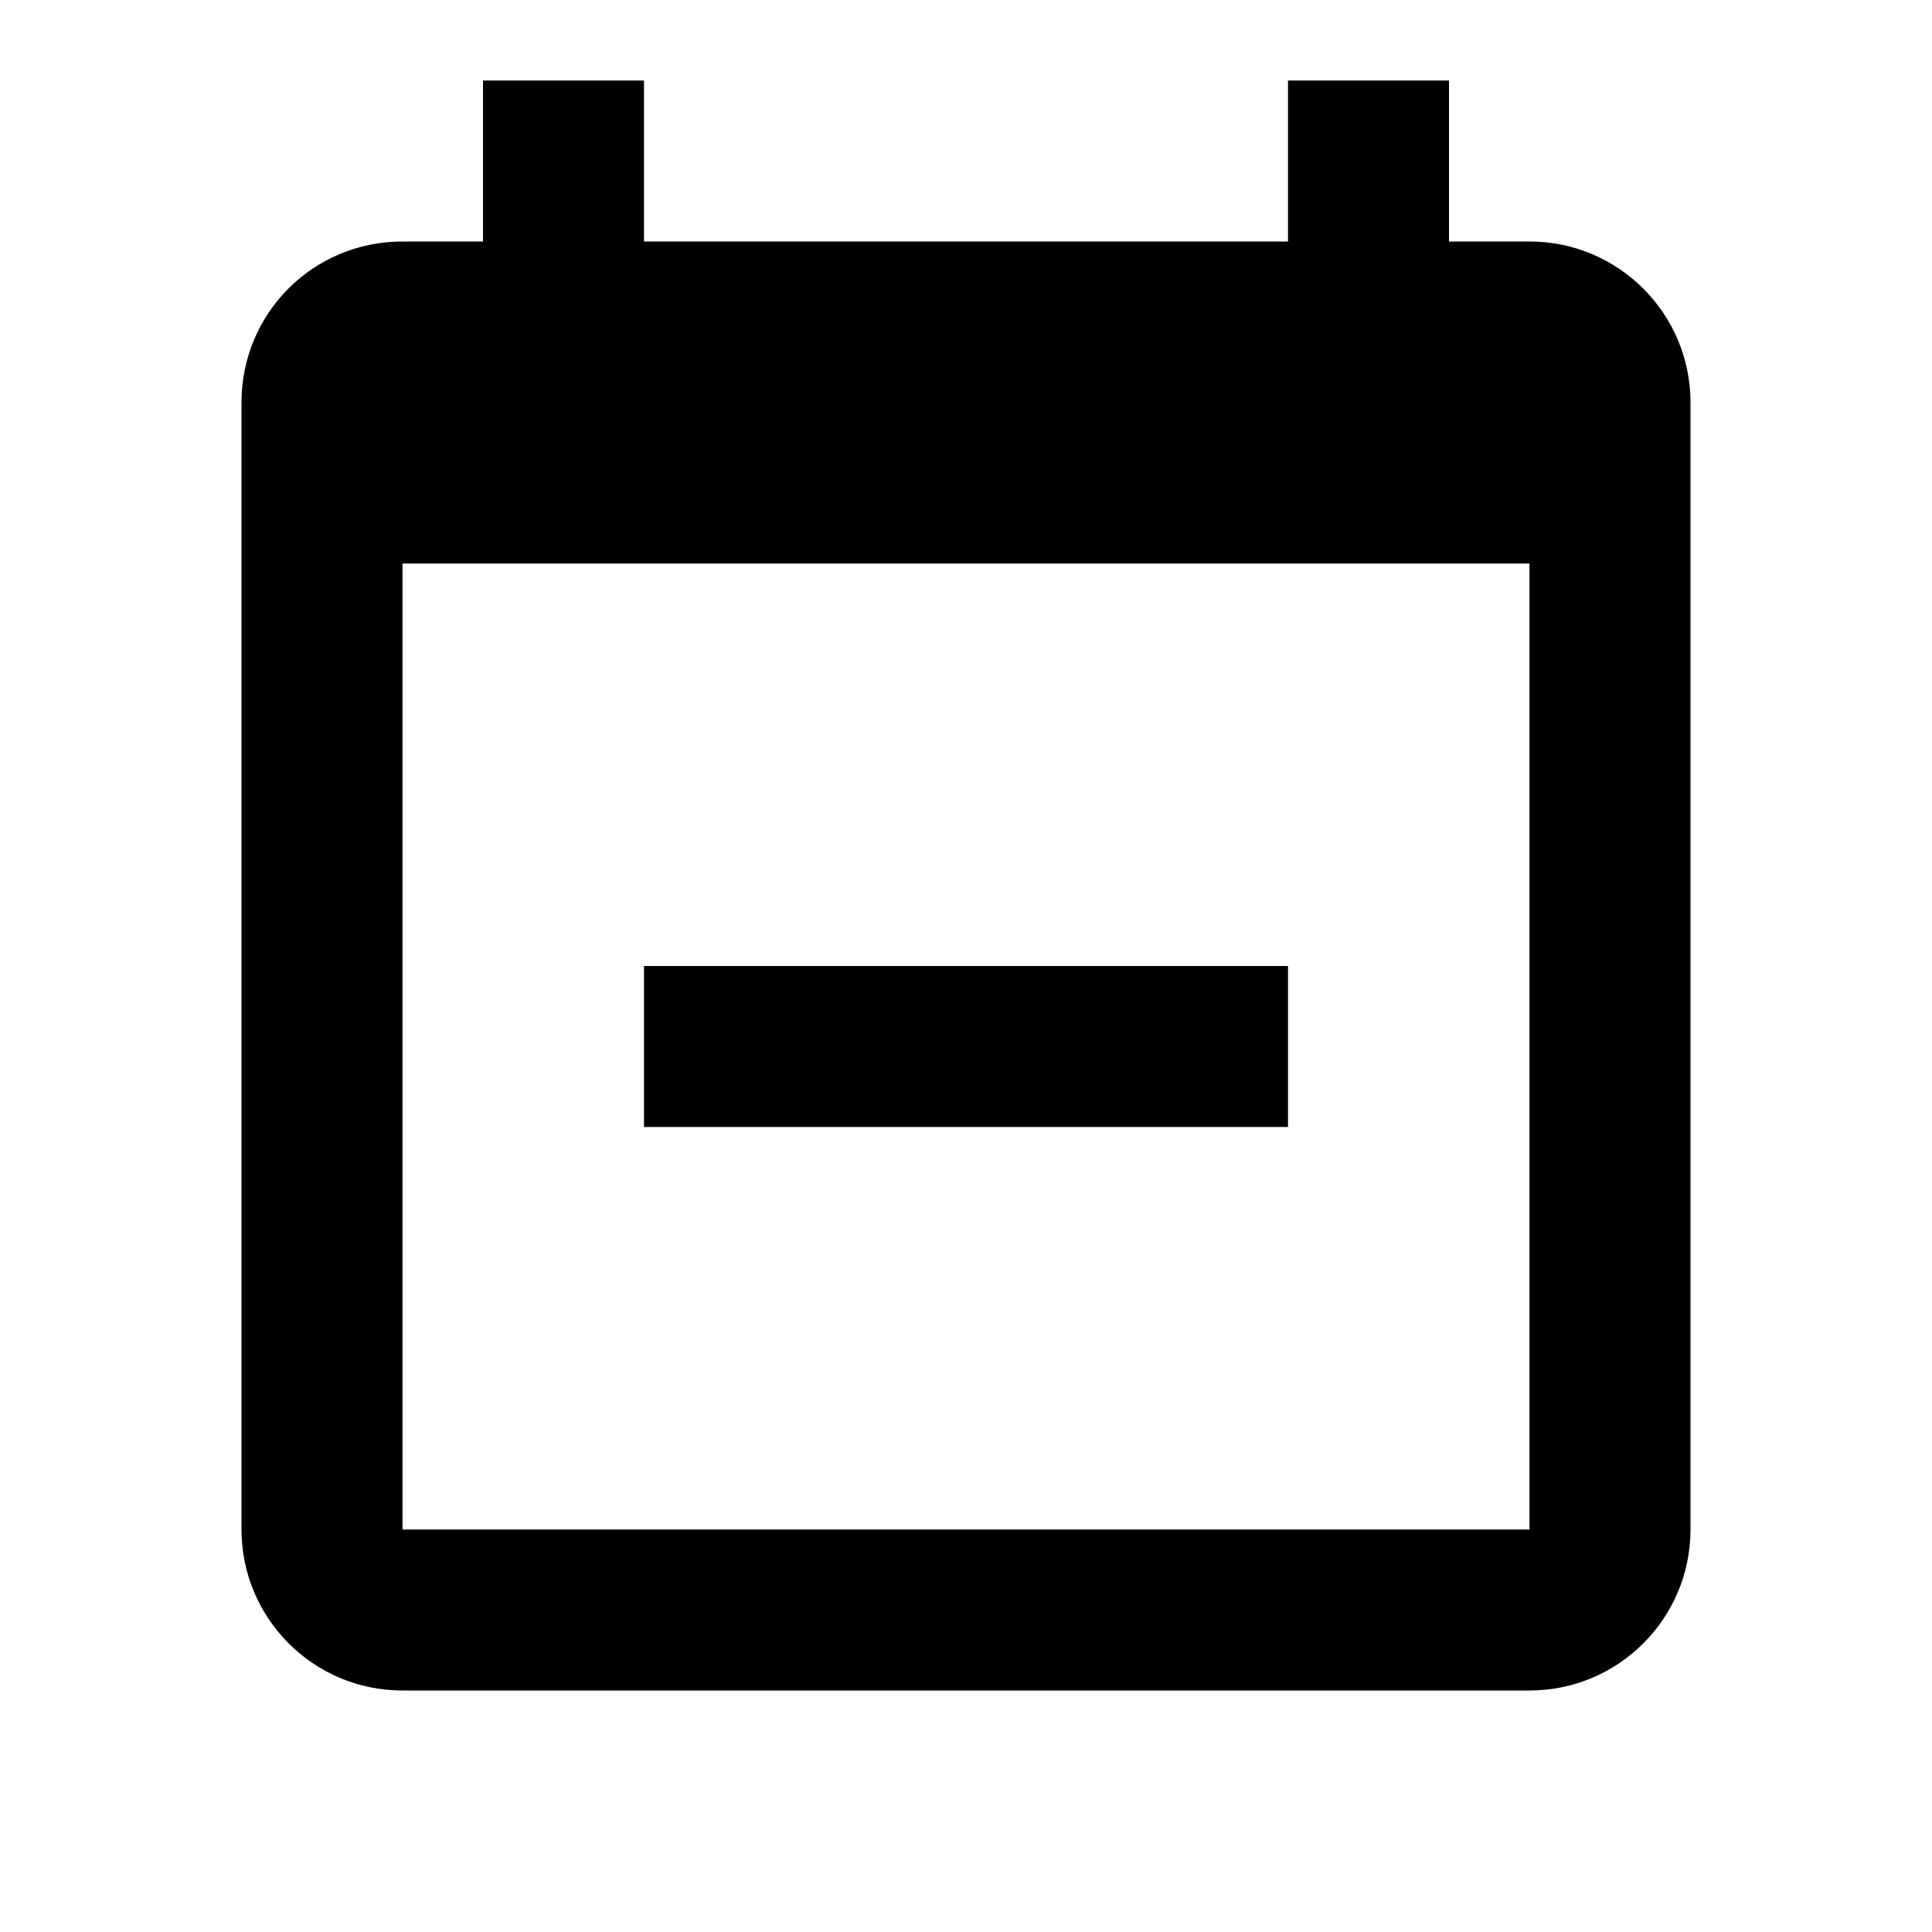
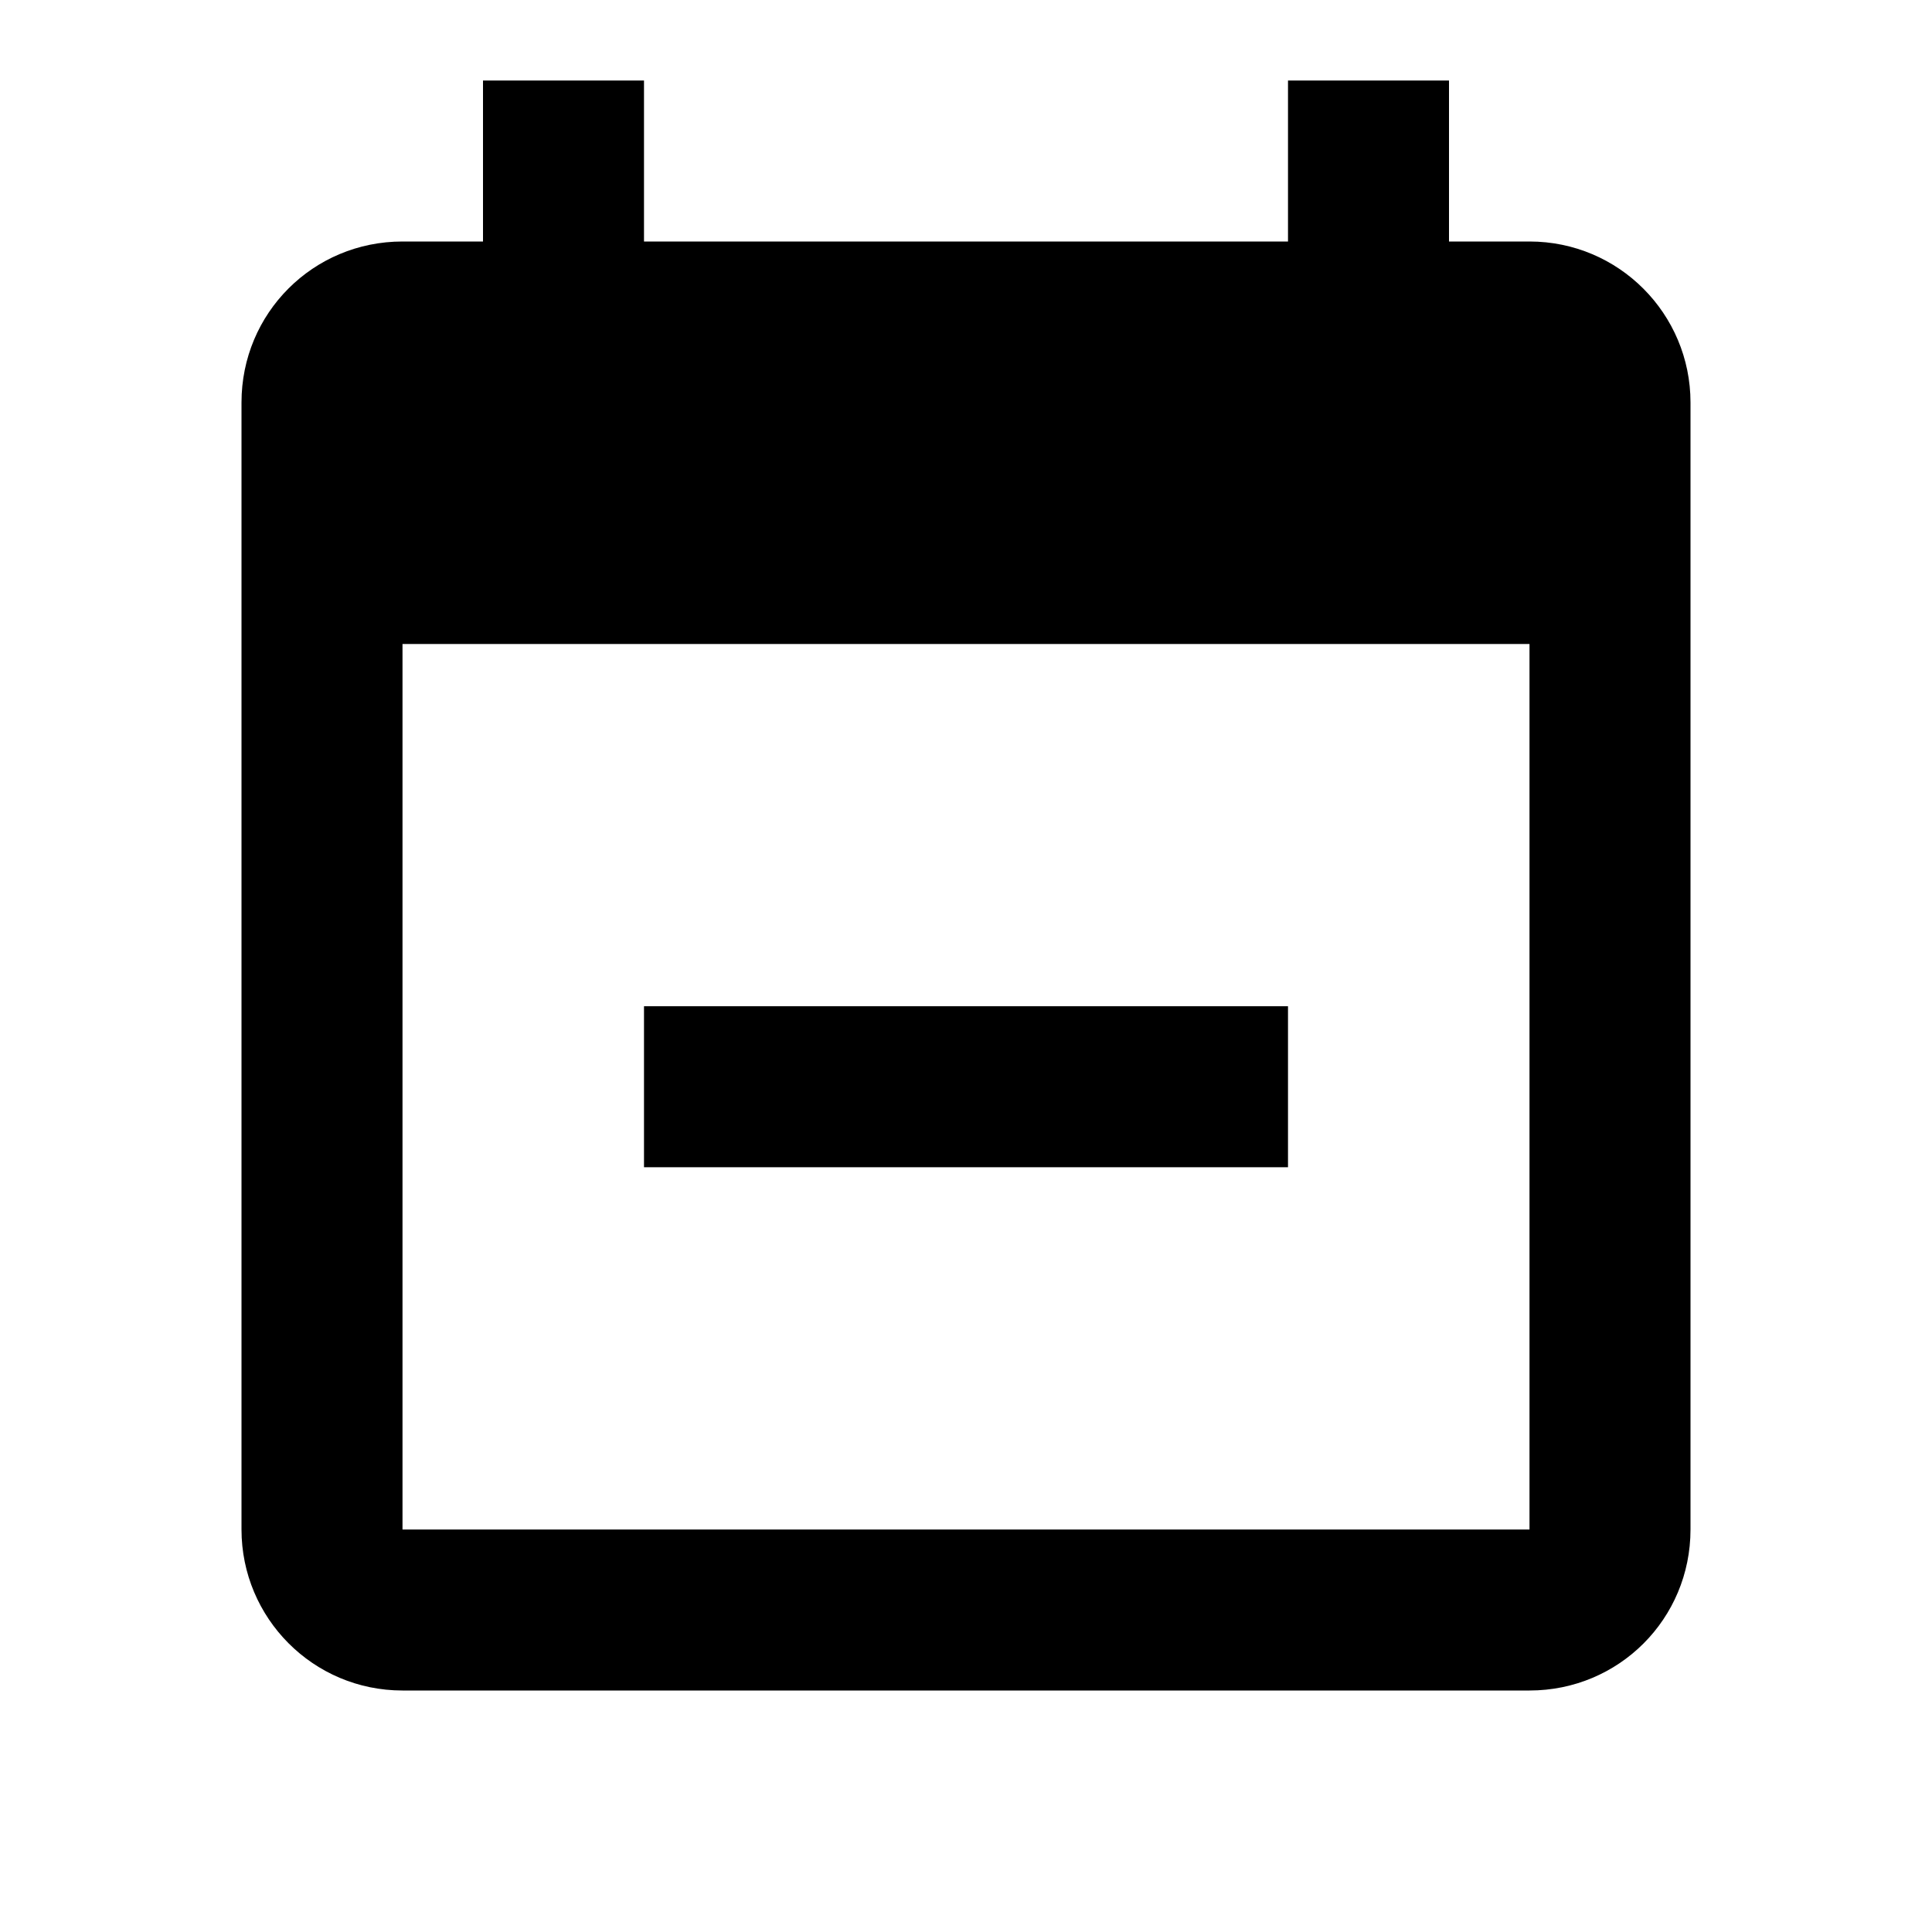
<svg xmlns="http://www.w3.org/2000/svg" version="1.1" id="mdi-calendar-minus" width="24" height="24" viewBox="0 0 24 24">
-   <path d="M19,19V7H5V19H19M16,1H18V3H19A2,2 0 0,1 21,5V19A2,2 0 0,1 19,21H5C3.89,21 3,20.1 3,19V5C3,3.89 3.89,3 5,3H6V1H8V3H16V1M16,12V14H8V12H16Z" />
+   <path d="M19 19V8H5V19H19M16 1H18V3H19C20.11 3 21 3.9 21 5V19C21 20.11 20.11 21 19 21H5C3.89 21 3 20.1 3 19V5C3 3.89 3.89 3 5 3H6V1H8V3H16V1M16 12.5V14.5H8V12.5H16Z" />
</svg>
